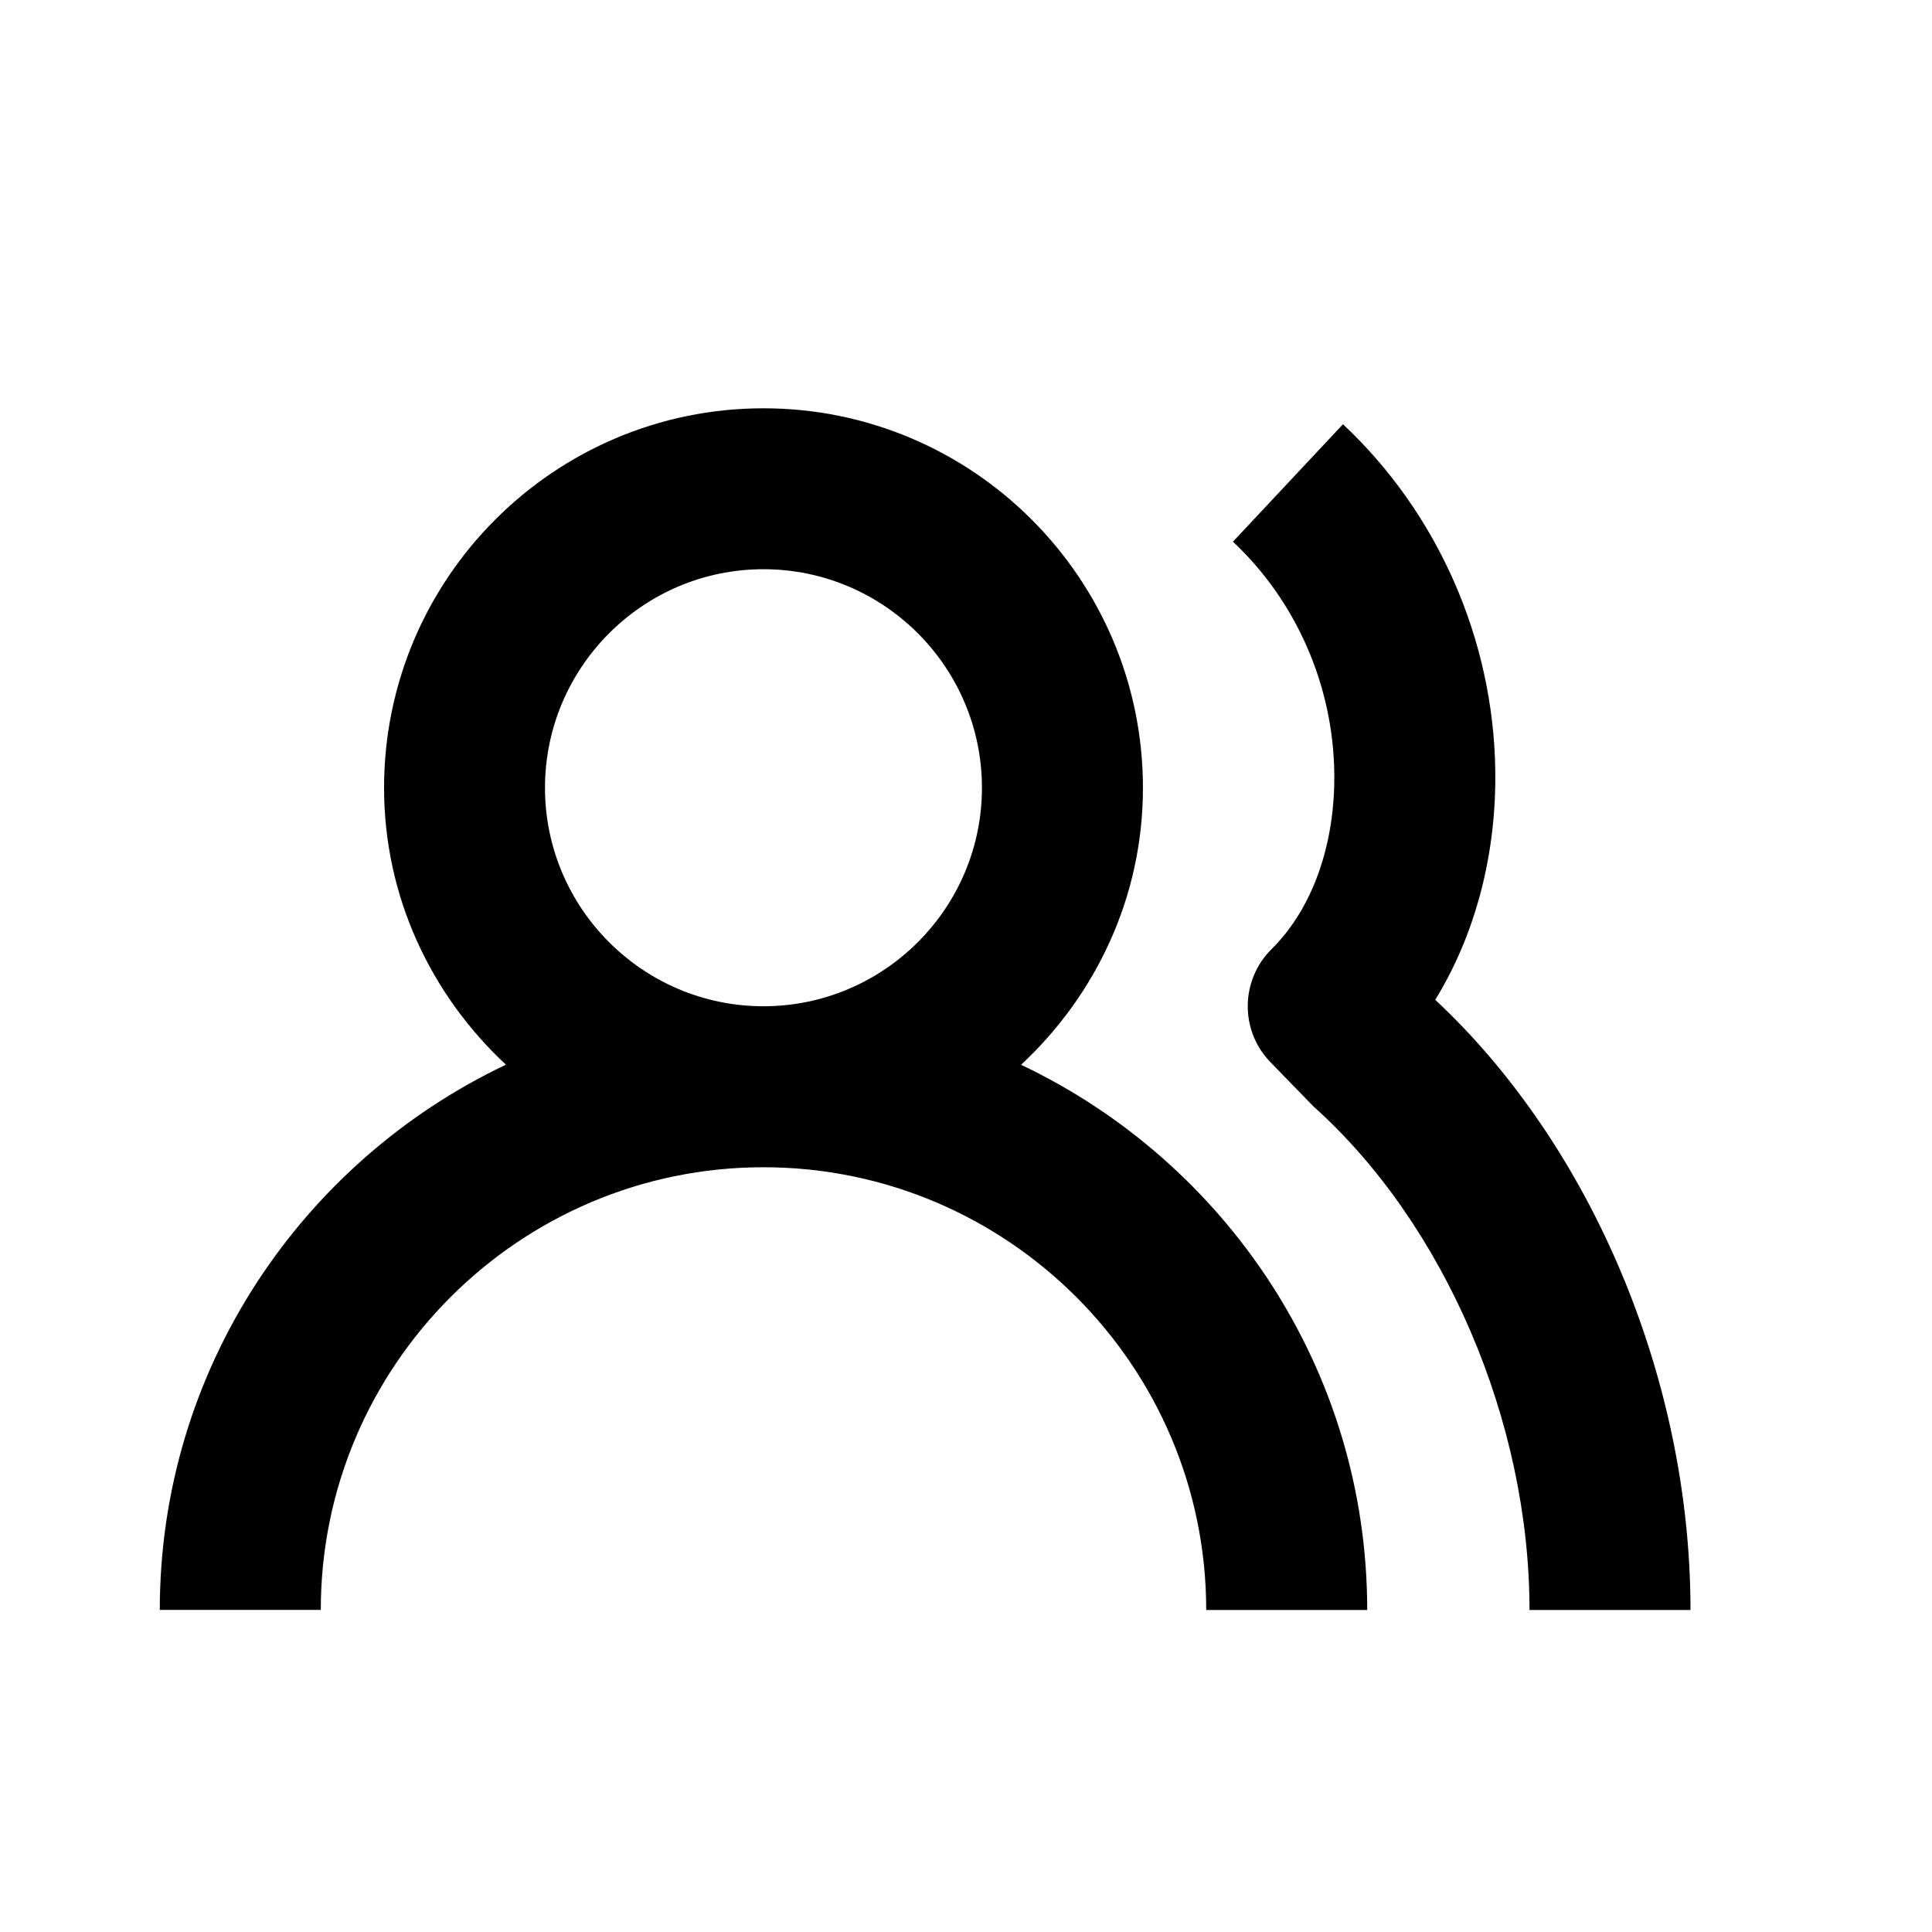
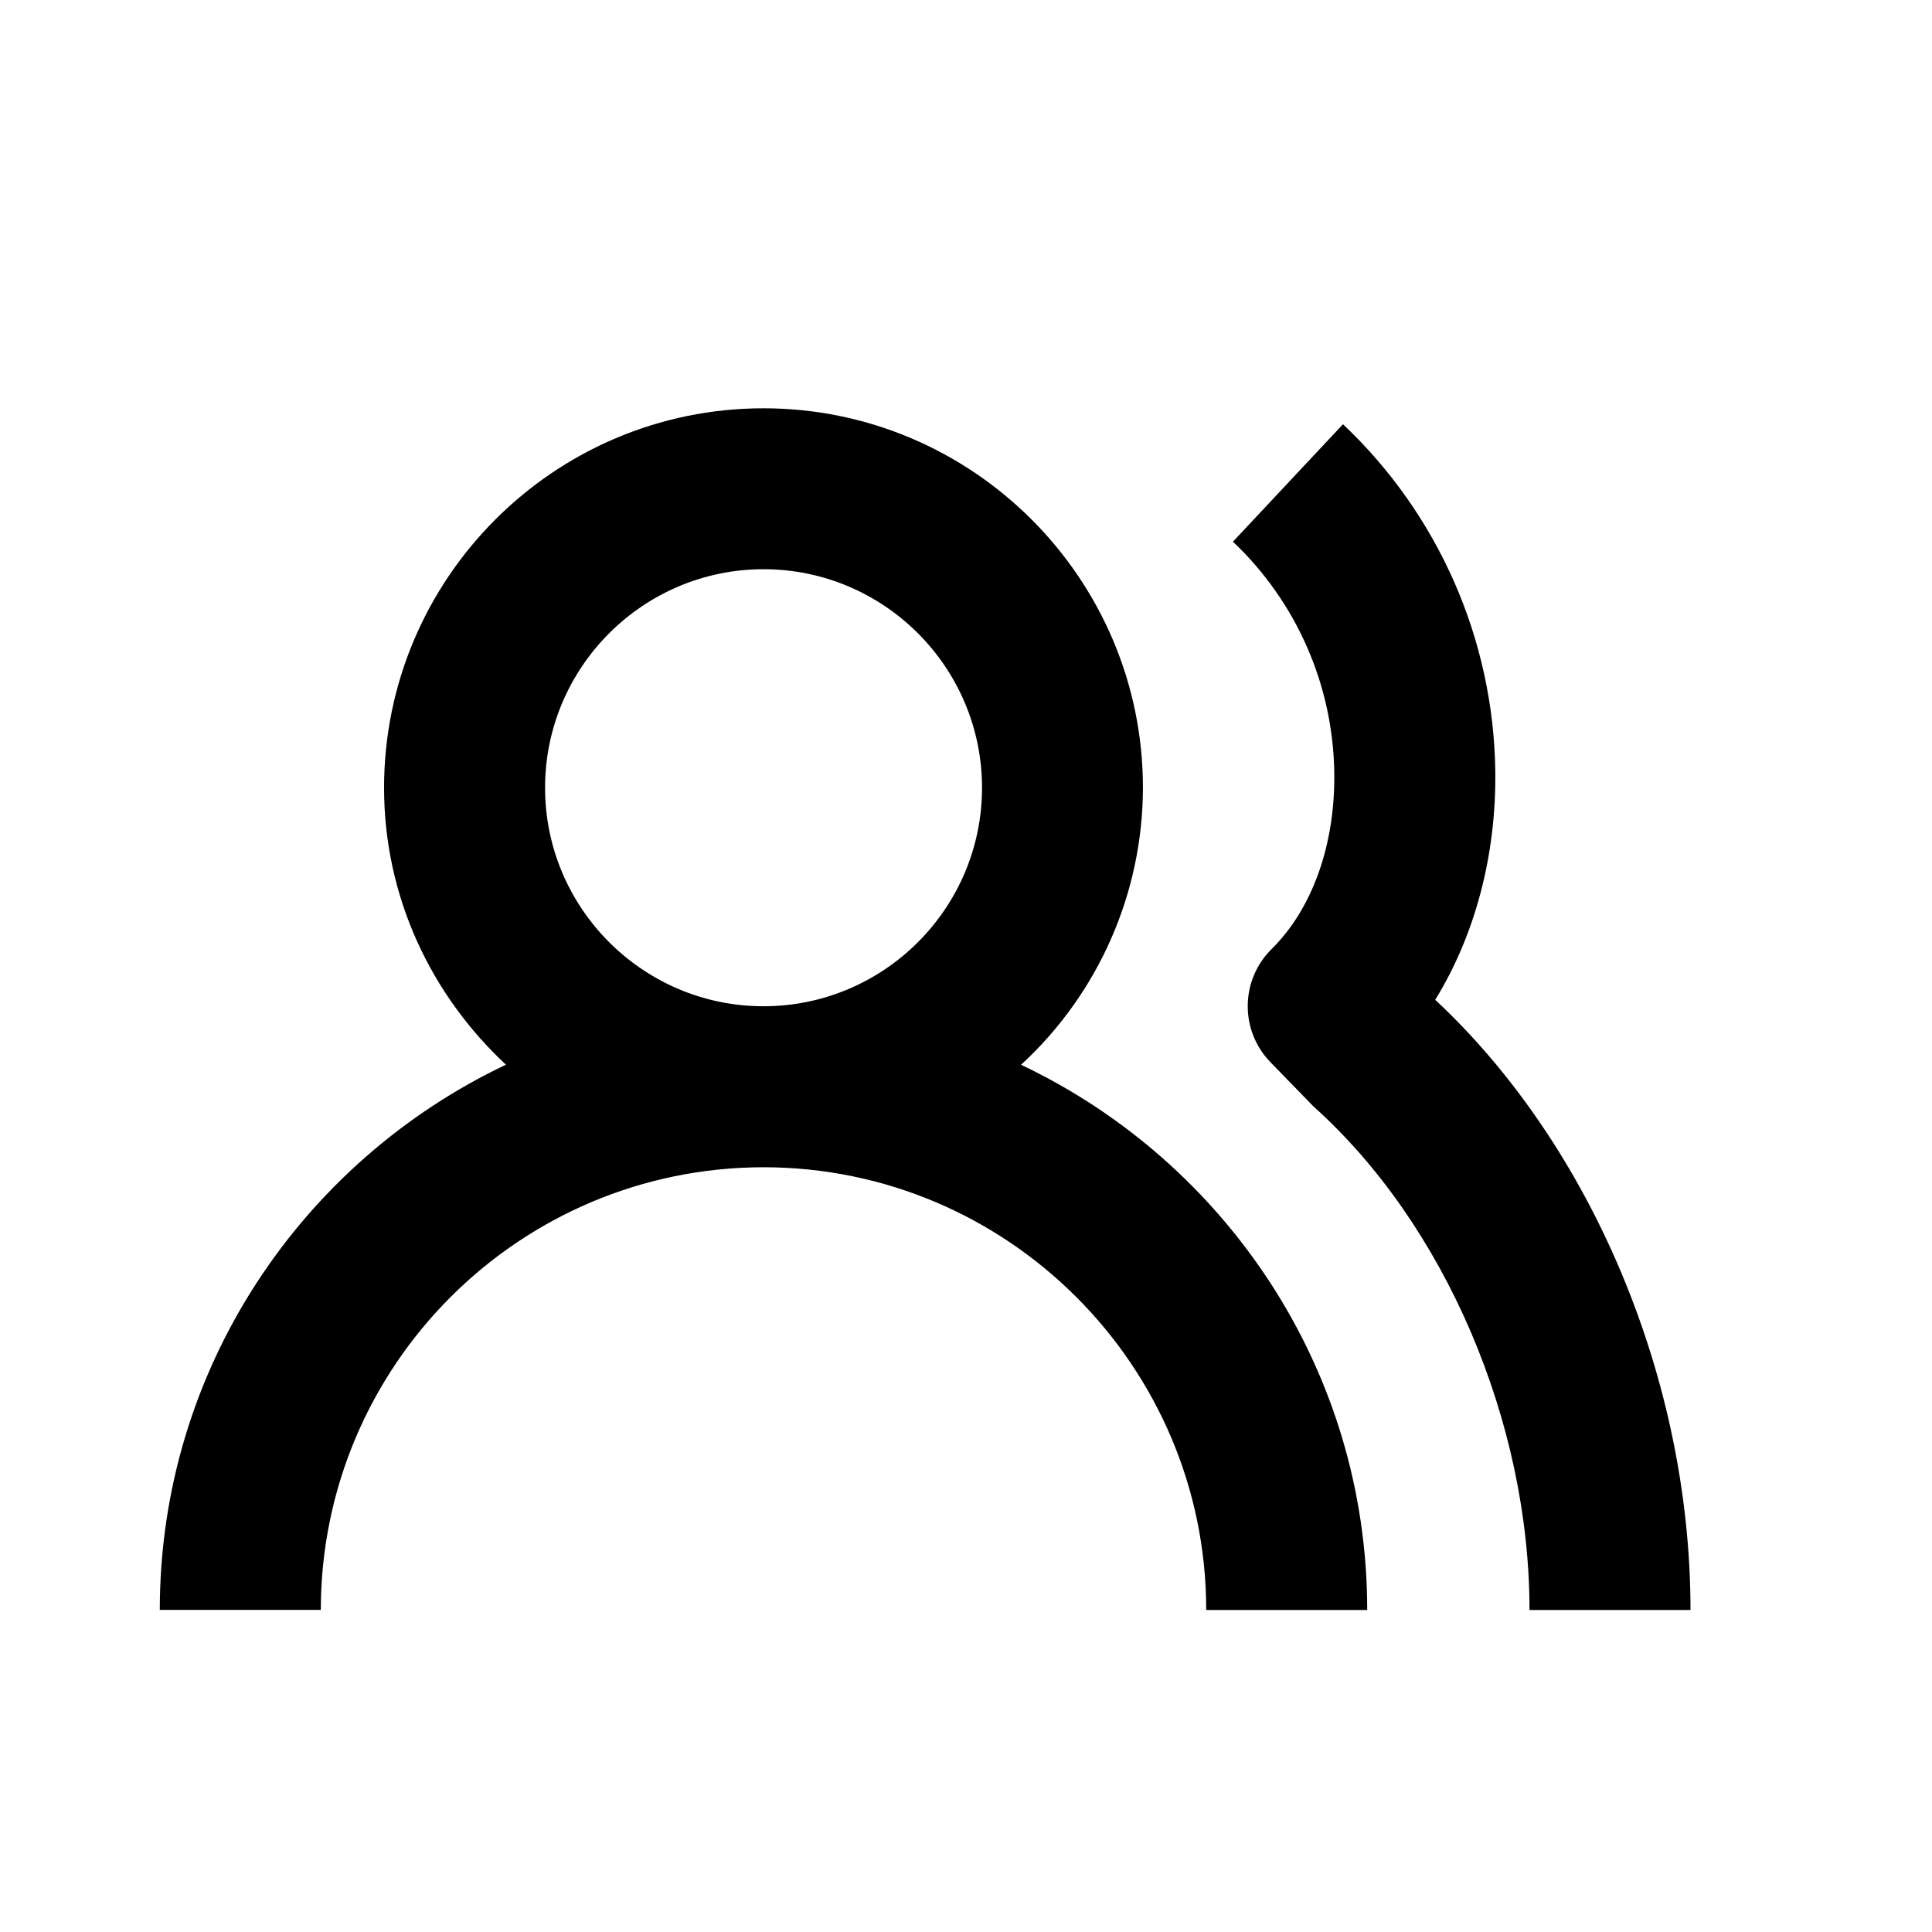
<svg xmlns="http://www.w3.org/2000/svg" width="24" height="24" viewBox="0 0 24 24">
-   <path d="M9.484 14.5c3.032 0 5.5 2.468 5.5 5.5h2c0-2.99-1.763-5.569-4.3-6.773.925-.861 1.514-2.079 1.514-3.44 0-2.6-2.114-4.715-4.714-4.715S4.771 7.187 4.771 9.786c0 1.361.589 2.579 1.514 3.44-2.537 1.204-4.3 3.783-4.3 6.773h2C3.984 16.968 6.452 14.5 9.484 14.5zM9.484 7.071c1.496 0 2.714 1.218 2.714 2.715 0 1.496-1.218 2.714-2.714 2.714s-2.714-1.218-2.714-2.714C6.771 8.289 7.988 7.071 9.484 7.071zM15.782 13.195l.534.549C17.947 15.206 19 17.661 19 20h2c0-2.863-1.229-5.768-3.171-7.58.494-.803.76-1.796.746-2.845-.022-1.63-.712-3.199-1.892-4.305l-1.367 1.459c.785.736 1.244 1.783 1.259 2.873.012.888-.271 1.686-.778 2.187C15.407 12.175 15.4 12.802 15.782 13.195z" />
+   <path d="M9.484 14.5c3.032 0 5.5 2.468 5.5 5.5h2c0-2.99-1.763-5.569-4.3-6.773a4.688 4.688 0 0 0 1.514-3.44c0-2.6-2.114-4.715-4.714-4.715S4.771 7.187 4.771 9.786c0 1.361.589 2.579 1.514 3.44-2.537 1.204-4.3 3.783-4.3 6.773h2A5.505 5.505 0 0 1 9.484 14.5zM6.771 9.786c0-1.497 1.218-2.715 2.714-2.715s2.714 1.218 2.714 2.715c0 1.496-1.218 2.714-2.714 2.714s-2.714-1.218-2.714-2.714zM15.782 13.195l.534.549C17.947 15.206 19 17.661 19 20h2c0-2.863-1.229-5.768-3.171-7.58.494-.803.76-1.796.746-2.845a6.038 6.038 0 0 0-1.892-4.305l-1.367 1.459a4.03 4.03 0 0 1 1.259 2.873c.012.888-.271 1.686-.778 2.187a.998.998 0 0 0-.015 1.406z" />
</svg>
